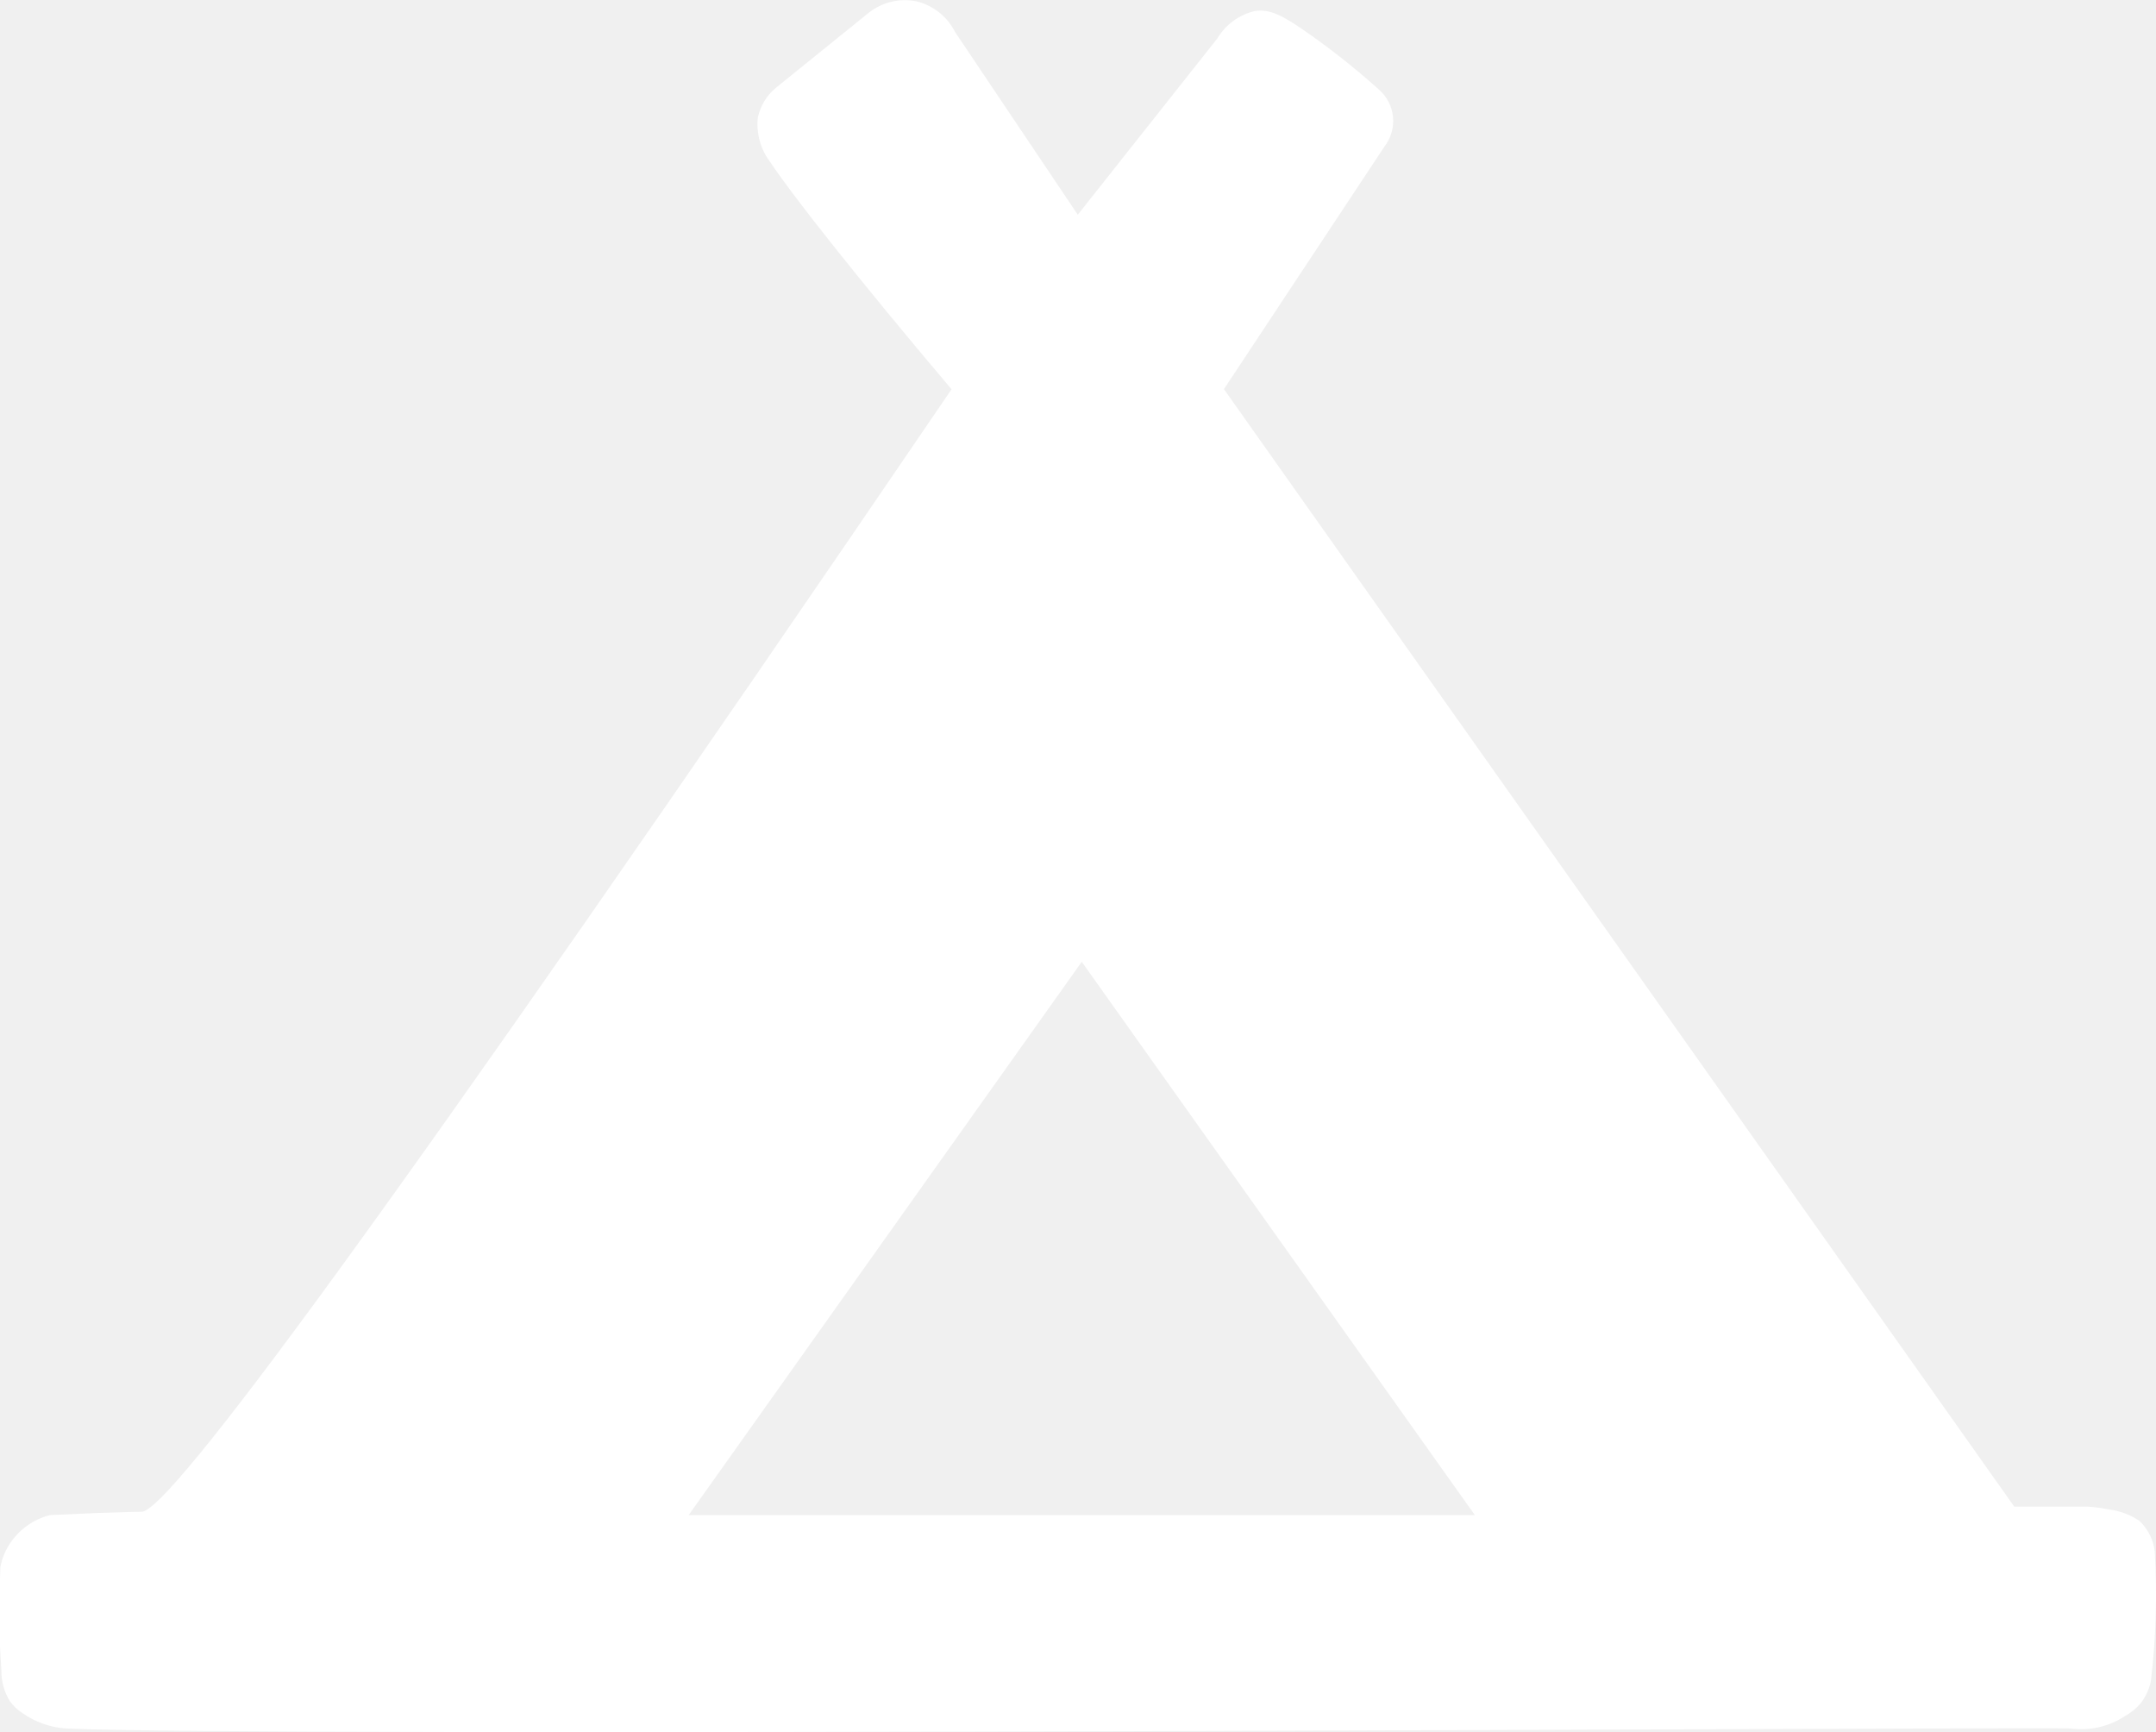
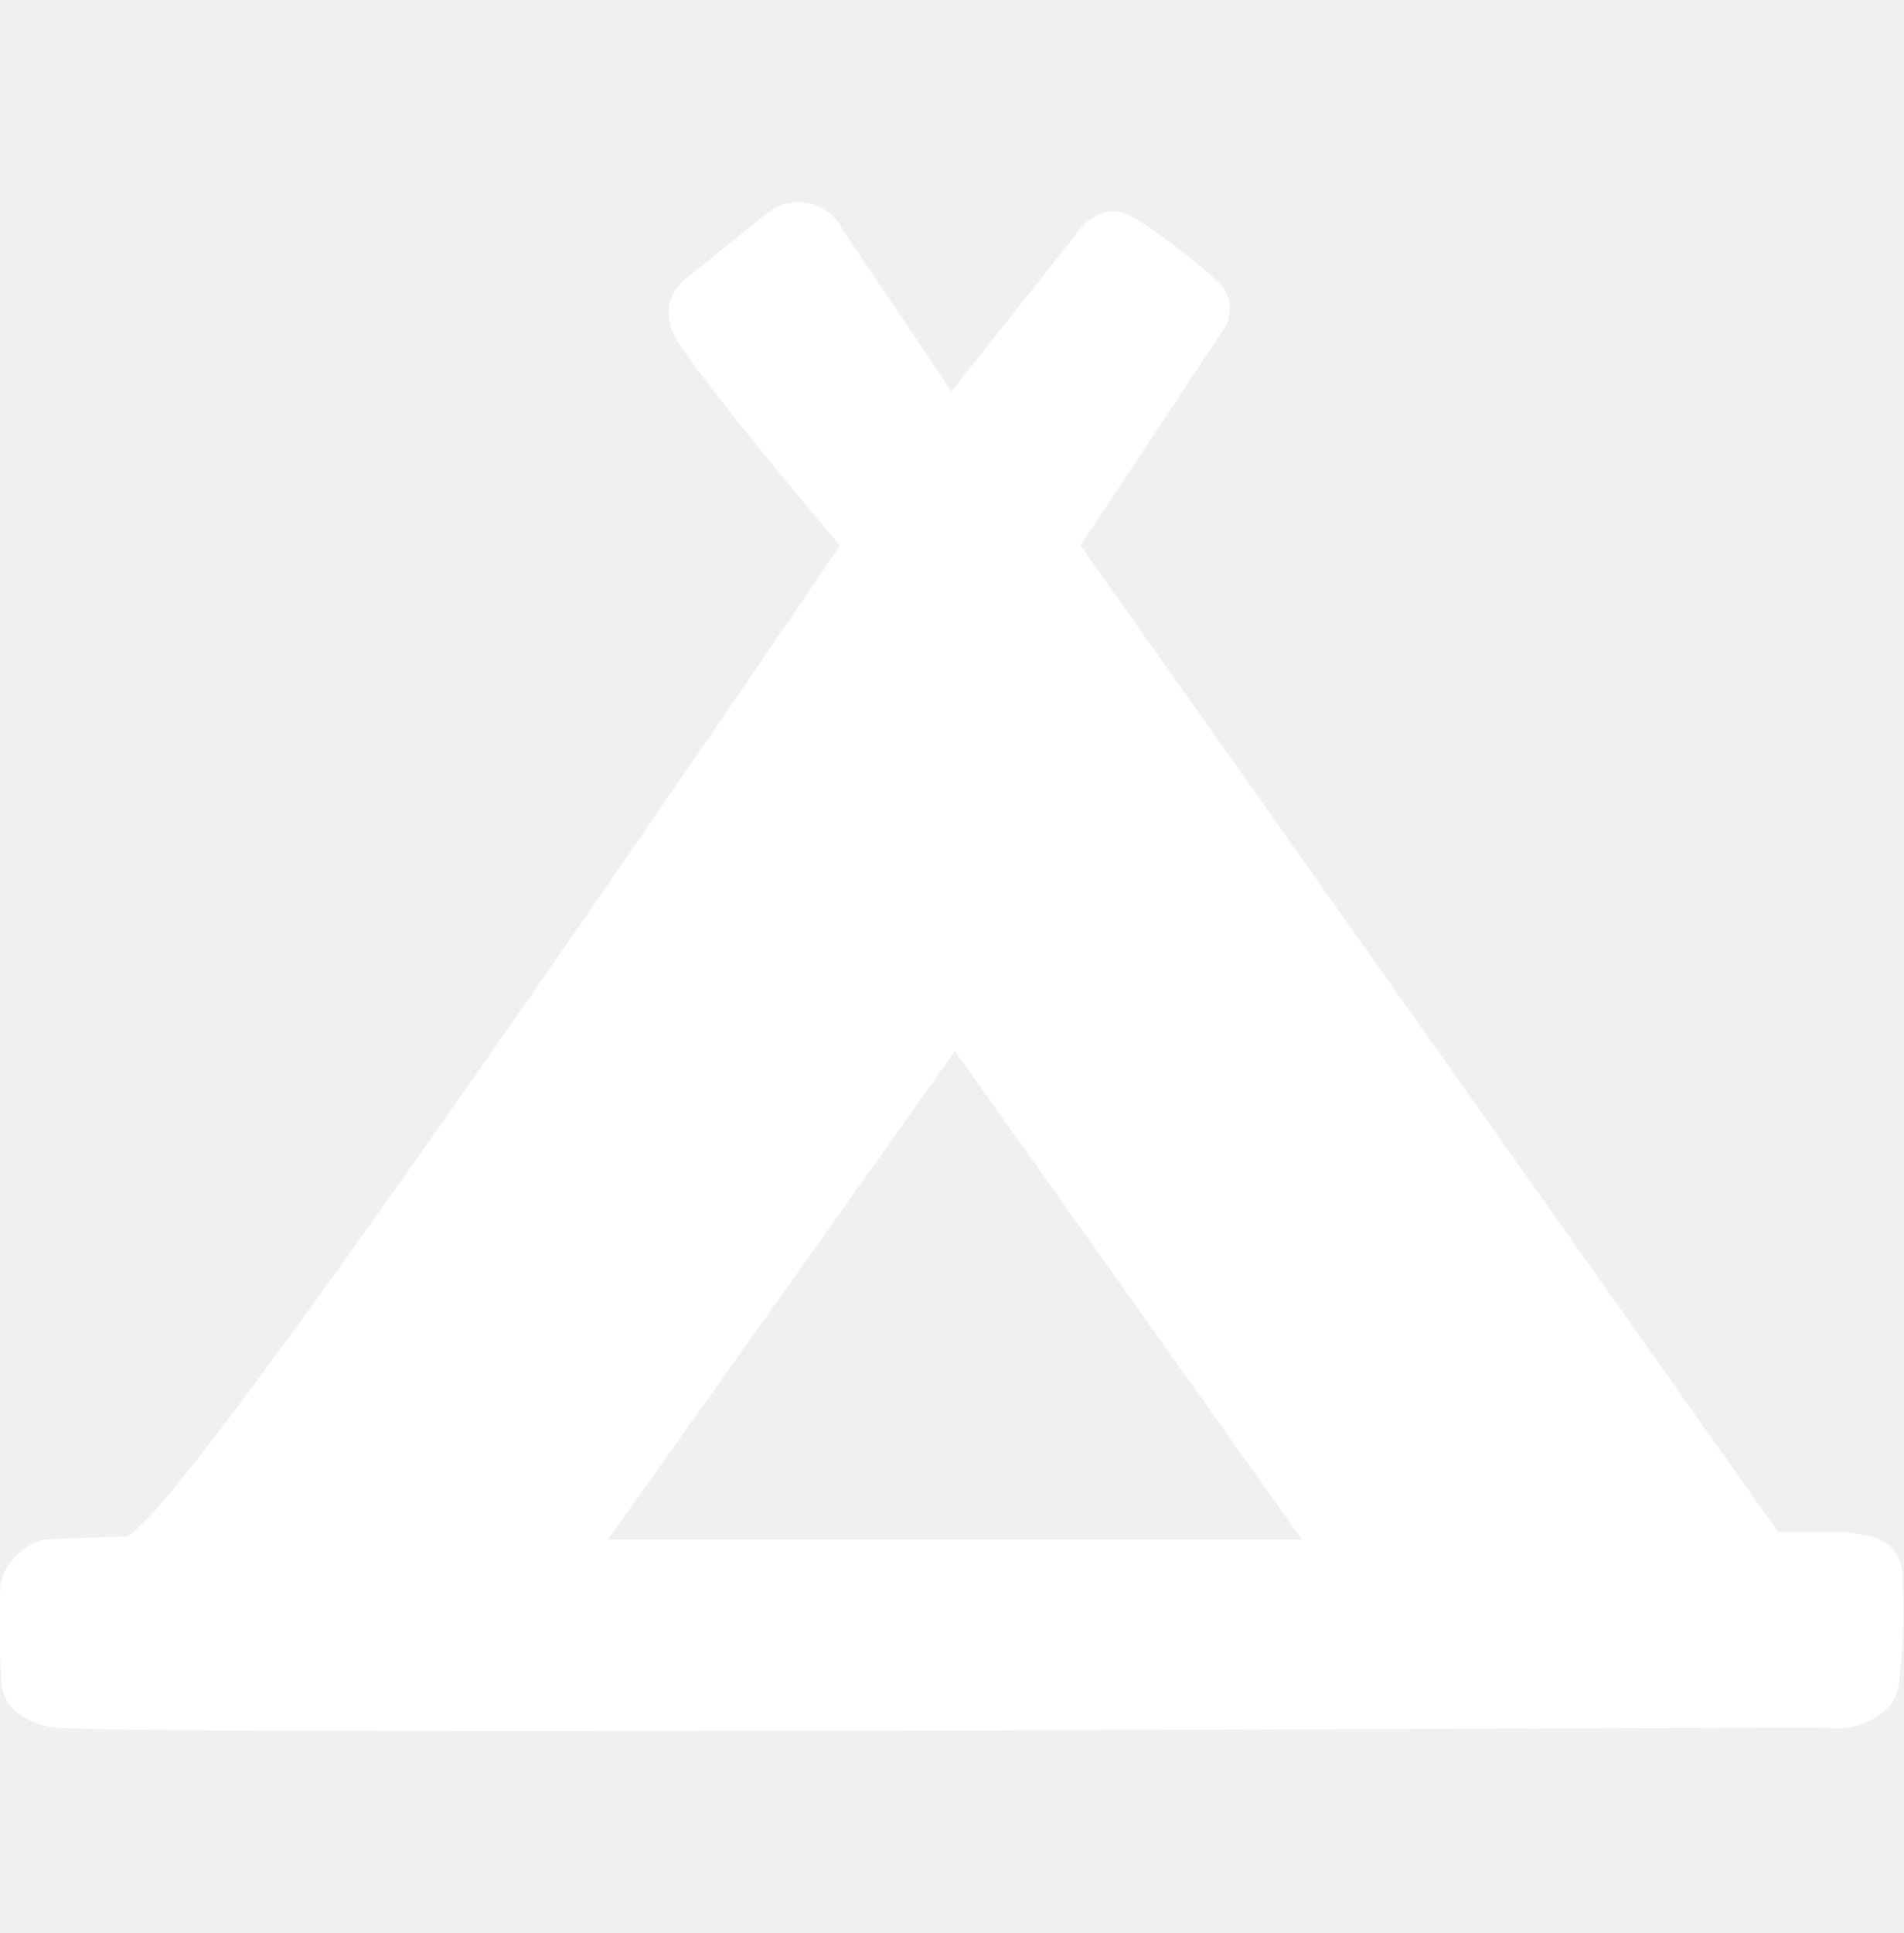
- <svg xmlns="http://www.w3.org/2000/svg" id="Шар_1" data-name="Шар 1" width="49.59mm" height="39.83mm" viewBox="0 0 140.57 112.89">
+ <svg xmlns="http://www.w3.org/2000/svg" id="Шар_1" data-name="Шар 1" width="15.59mm" height="15.83mm" viewBox="0 0 140.57 112.89">
  <defs>
    <style>.cls-1{fill:#fff;}</style>
  </defs>
  <path class="cls-1" d="M101,48.89l5.94-4.8a3.8,3.8,0,0,1,3.15-.77,3.84,3.84,0,0,1,2.51,2l8,11.91,9.1-11.49a3.85,3.85,0,0,1,2.46-1.79c1-.14,1.81.34,2.94,1.09a48.93,48.93,0,0,1,5.1,4,2.72,2.72,0,0,1,.4,3.74L130.13,68.6l51.53,72.85h4.79a9.21,9.21,0,0,1,1.37.18,4.53,4.53,0,0,1,2,.75,3.24,3.24,0,0,1,1,2,47.75,47.75,0,0,1-.25,8.41,3.46,3.46,0,0,1-.64,1.44,3.68,3.68,0,0,1-1.07.88,5.18,5.18,0,0,1-3.53.8c-2.44-.11-118.14.58-130.71,0a5.59,5.59,0,0,1-2.82-1,3.09,3.09,0,0,1-.82-.77,3.72,3.72,0,0,1-.56-2c-.14-2-.12-3-.12-3,0-.83,0-2.1.05-3.71a4,4,0,0,1,.56-1.47A4.42,4.42,0,0,1,53.59,142l3.13-.14c1.64-.06,2.83-.08,2.85-.08,1.74,0,15.39-18.24,52.8-73.17-6.12-7.23-10.47-12.76-11.82-14.81a4.07,4.07,0,0,1-.81-2.9A3.47,3.47,0,0,1,101,48.89ZM95.23,142h51.26l-25.63-36.07Z" transform="translate(-50.33 -43.24)" />
</svg>
